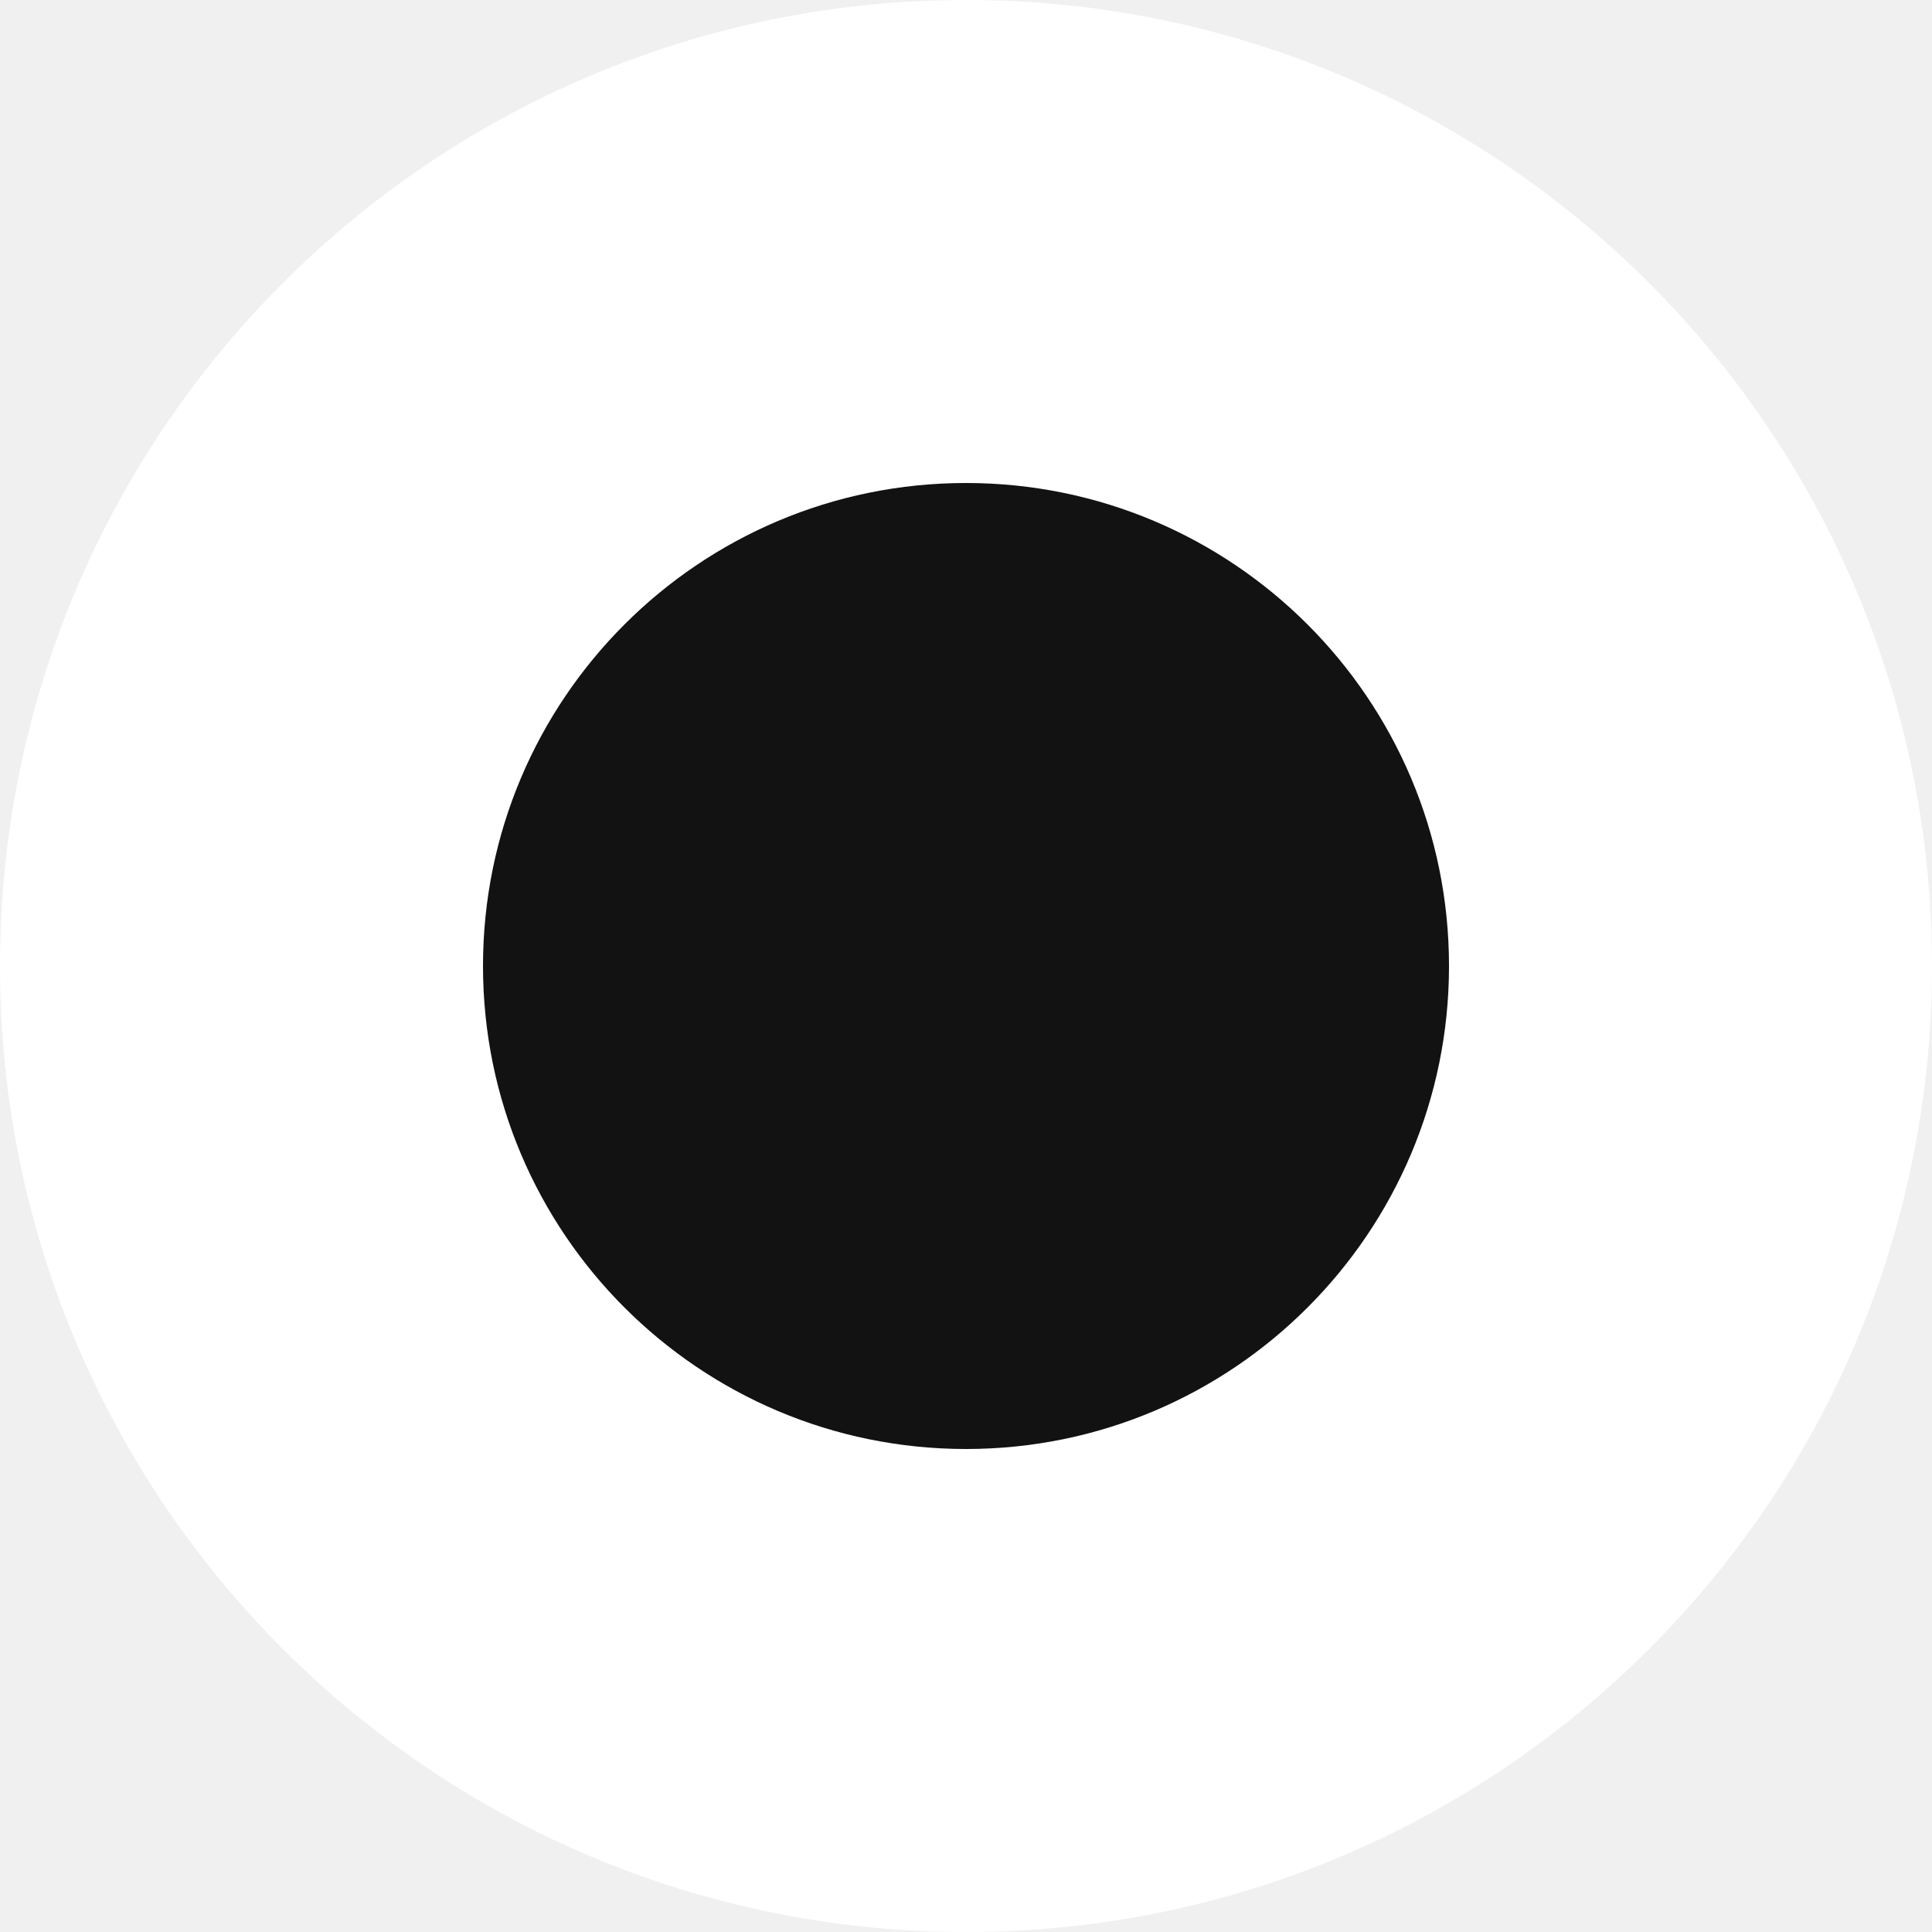
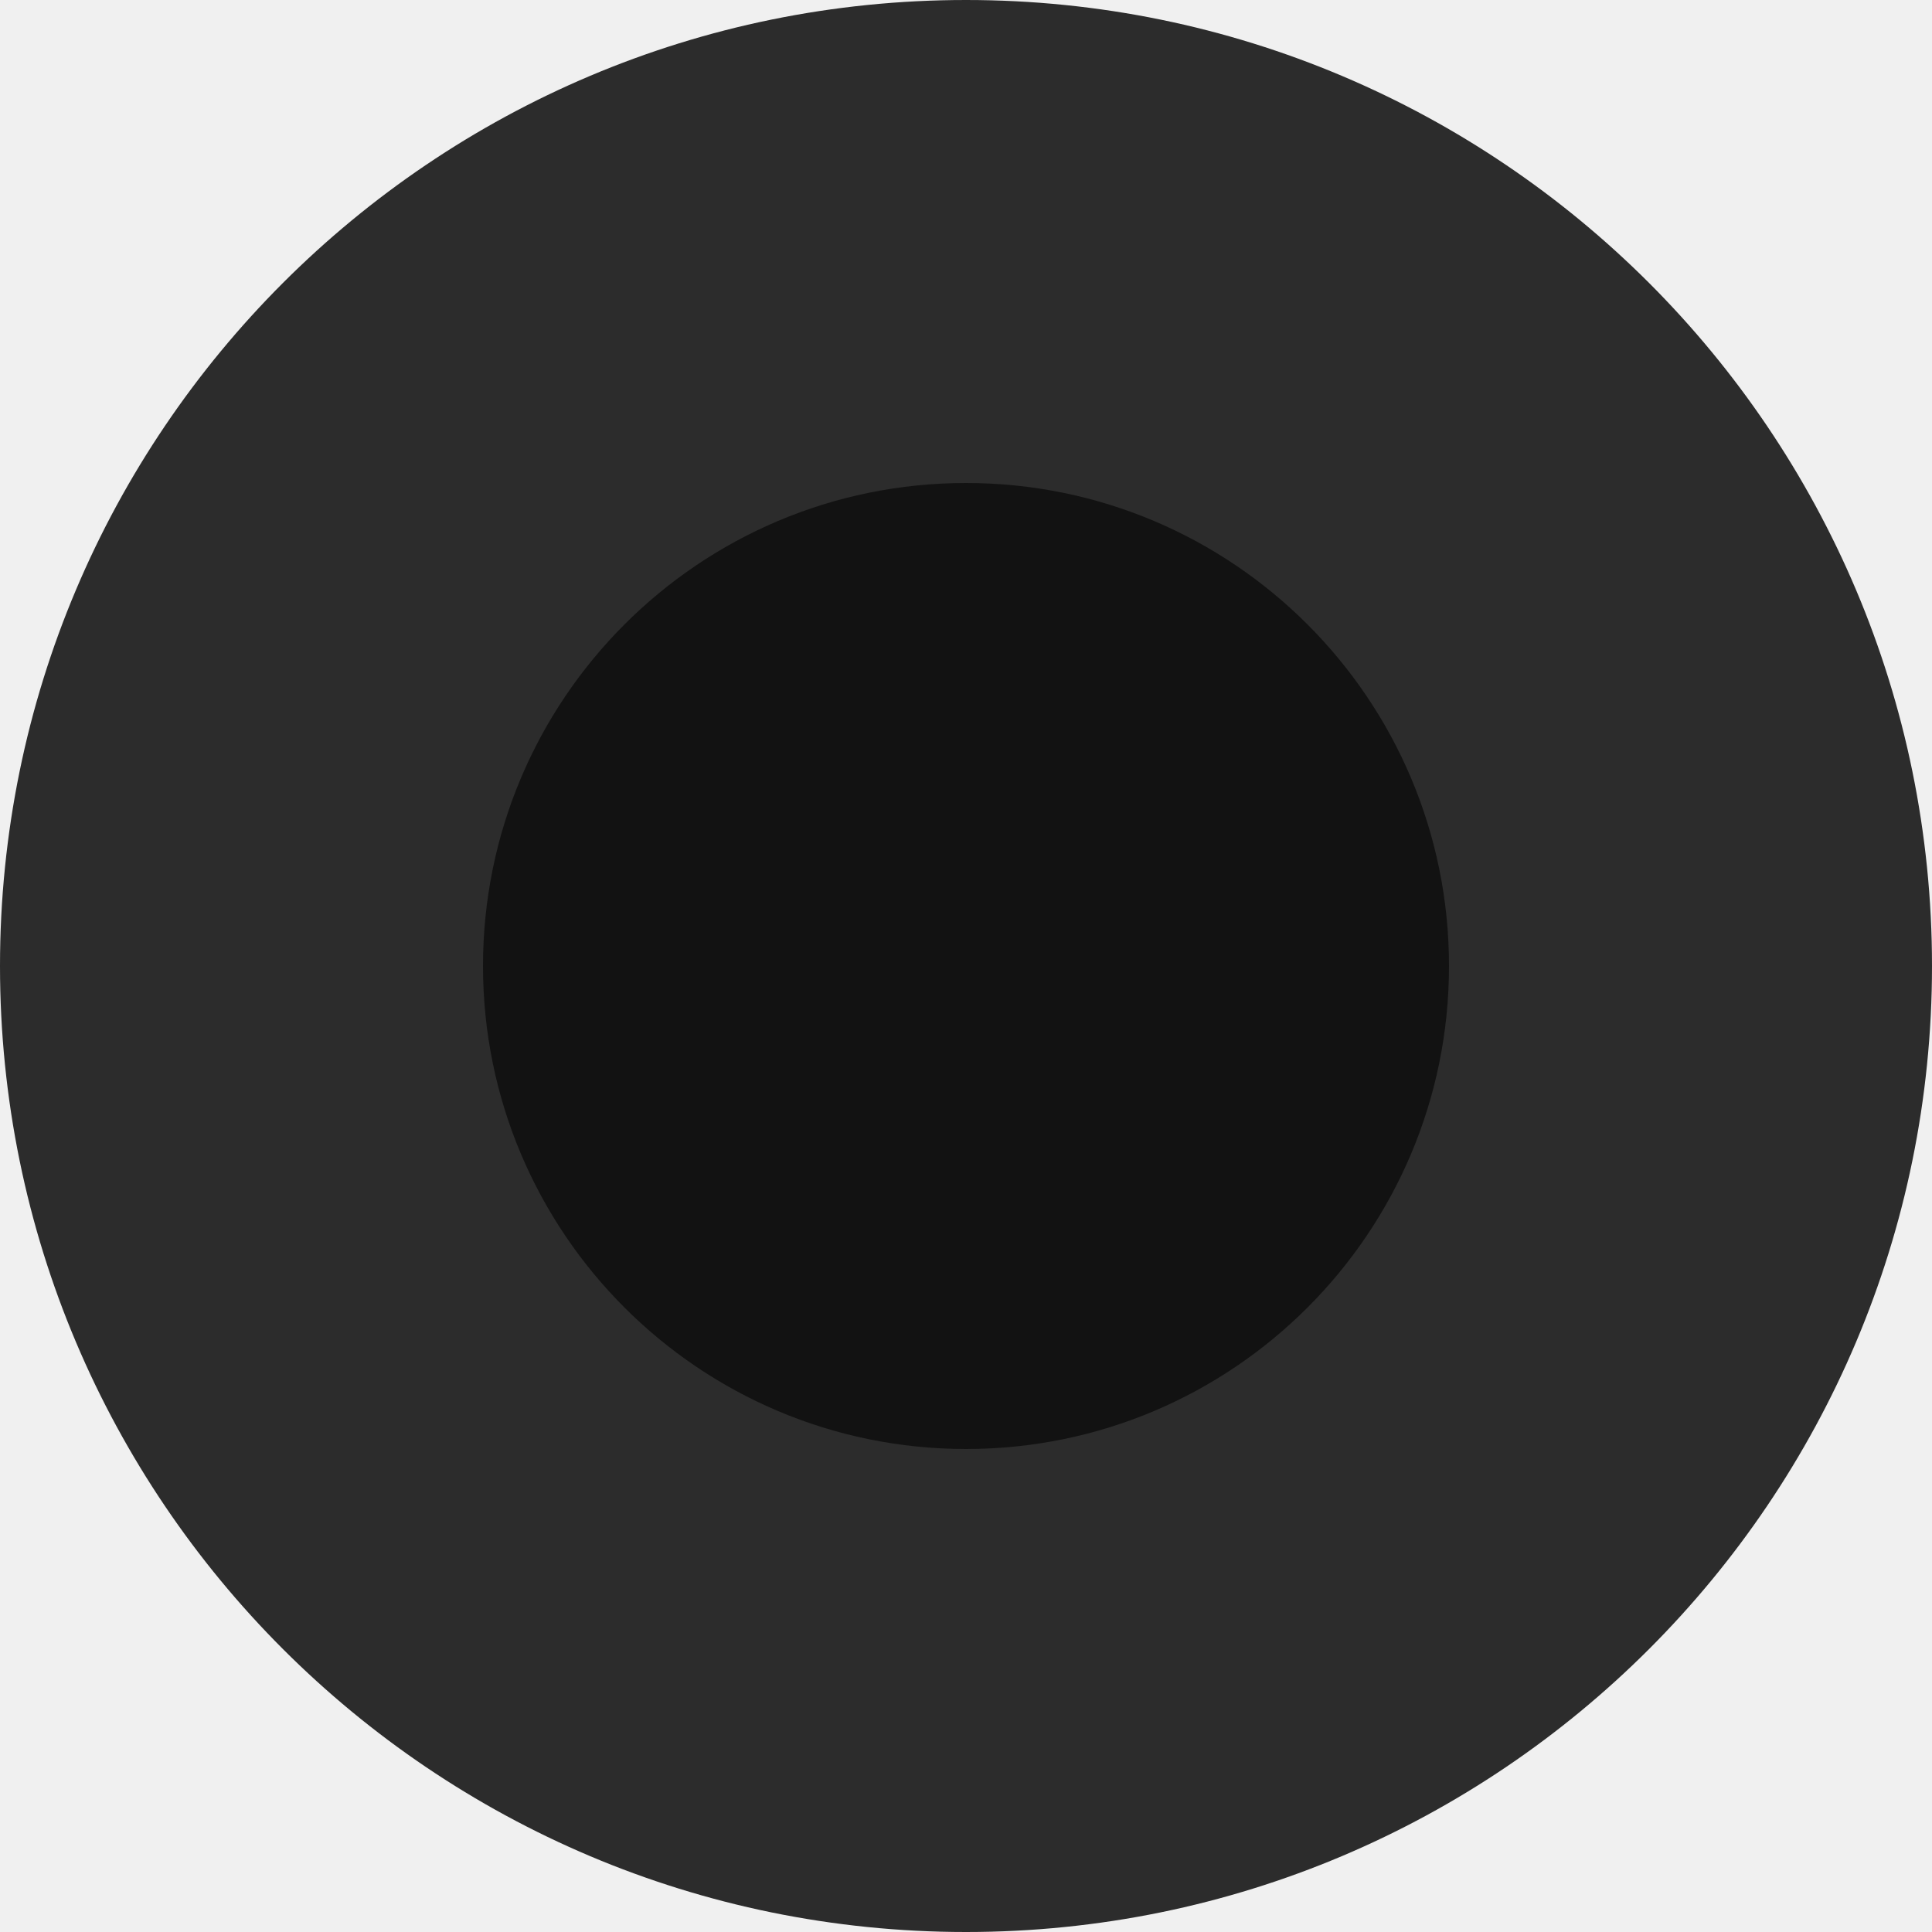
<svg xmlns="http://www.w3.org/2000/svg" width="1024" height="1024" viewBox="0 0 1024 1024" fill="none">
  <g clip-path="url(#clip0_35_91)">
-     <circle cx="512" cy="512" r="512" fill="white" />
+     <circle cx="512" cy="512" r="512" fill="#2c2c2c" />
    <circle cx="512" cy="512" r="256" fill="#121212" />
  </g>
  <defs>
    <clipPath id="clip0_35_91">
      <rect width="1024" height="1024" fill="white" />
    </clipPath>
  </defs>
</svg>
